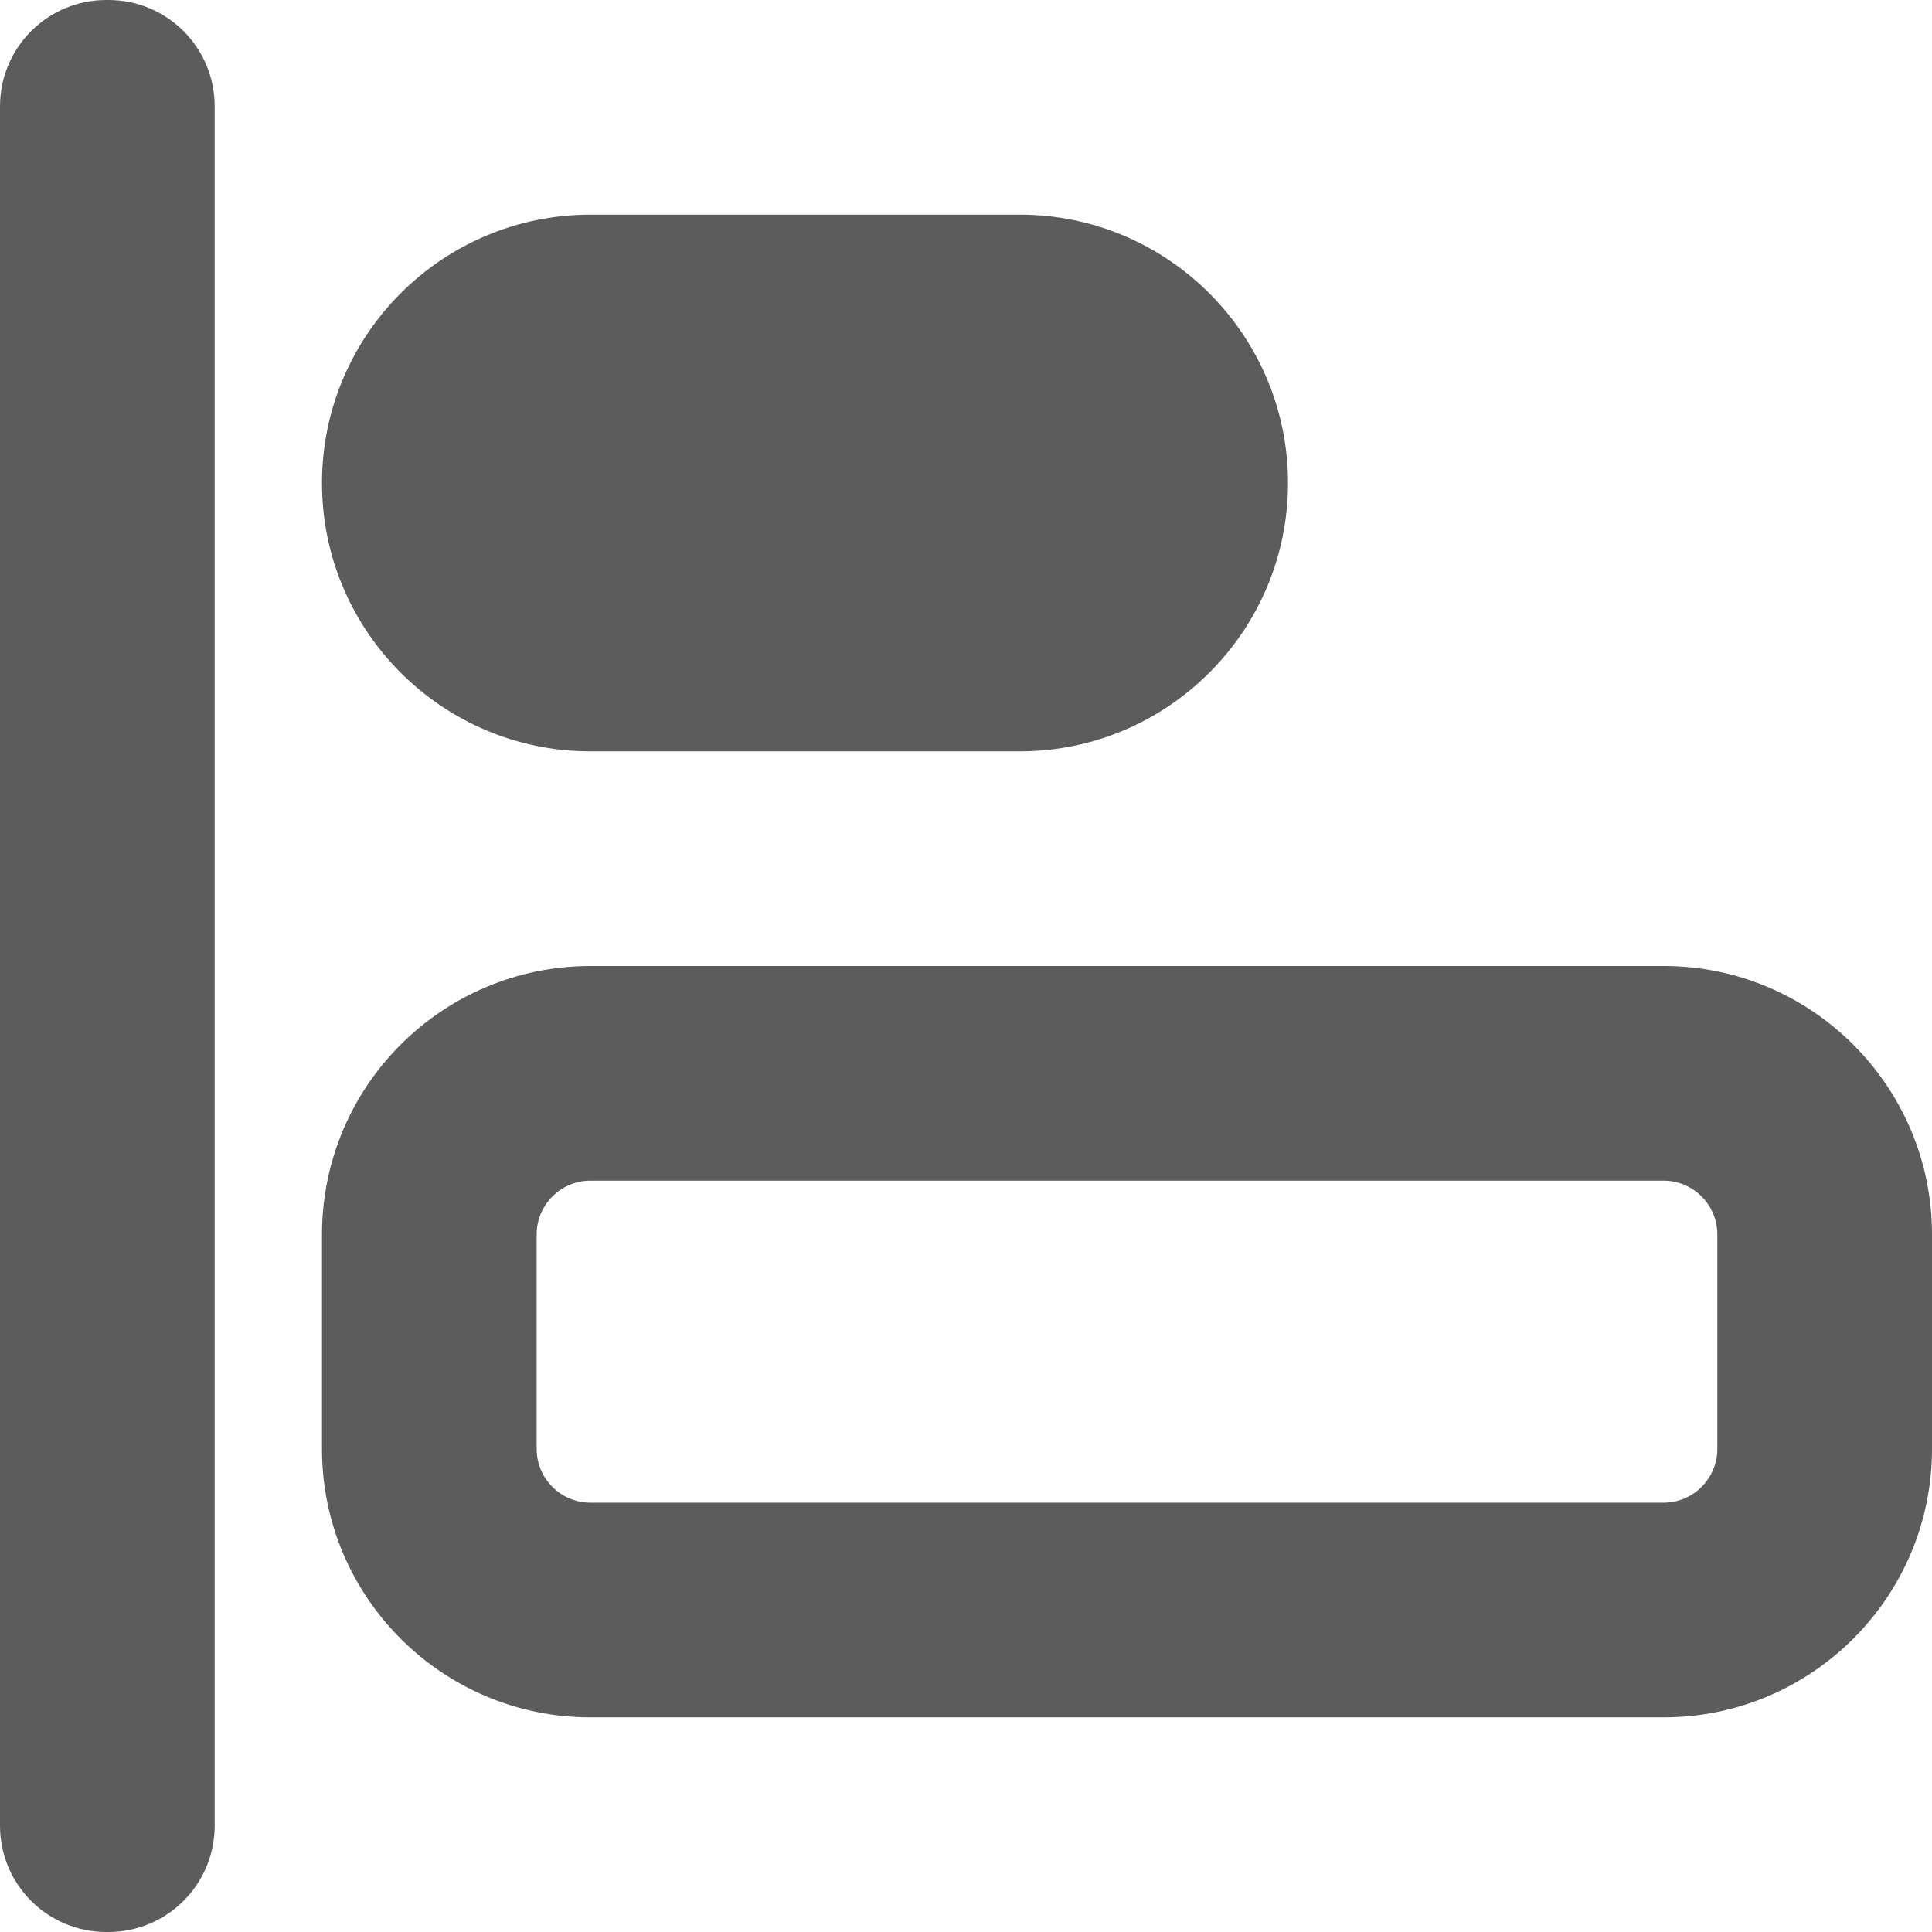
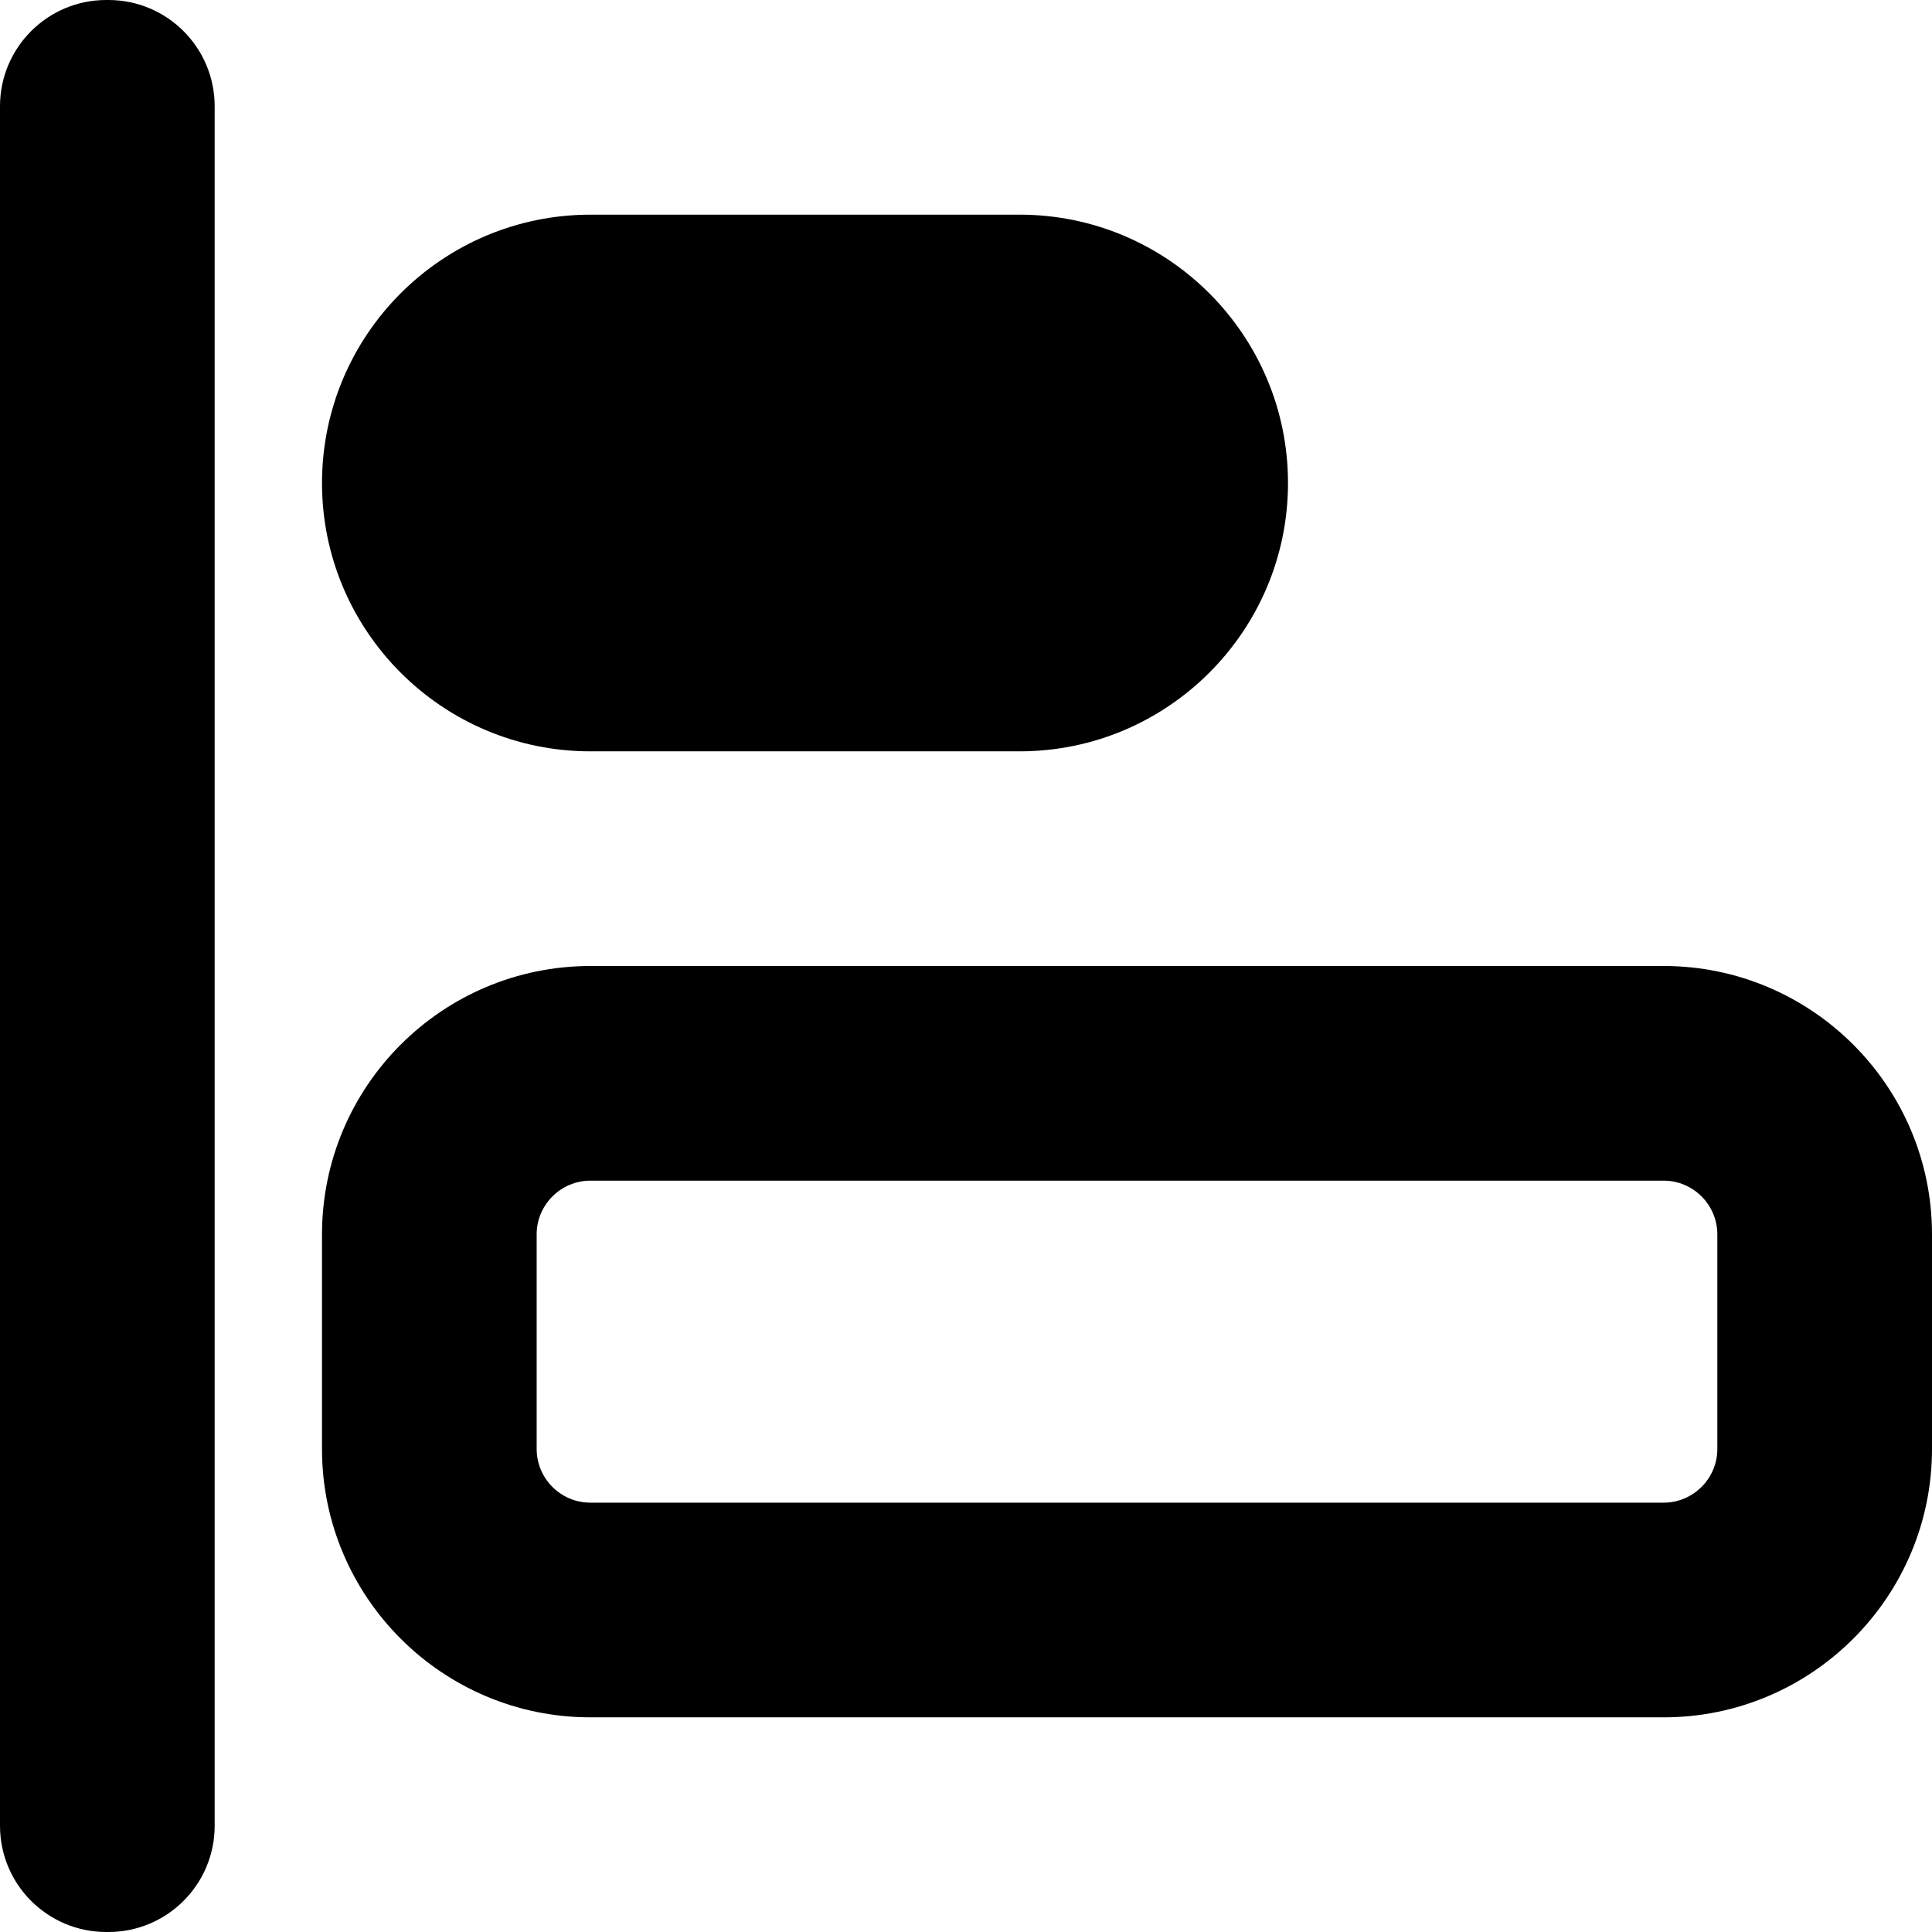
<svg xmlns="http://www.w3.org/2000/svg" width="18" height="18" viewBox="0 0 18 18">
-   <path d="M3 4.5C3 5.879 4.121 7 5.5 7h4C10.879 7 12 5.879 12 4.5S10.879 2 9.5 2h-4A2.502 2.502 0 0 0 3 4.5zM0 2v15.01c0 .547.443.99.99.99h.02a.99.99 0 0 0 .99-.99V2H0zM0 .99V2h2V.99A.99.99 0 0 0 1.01 0H.99A.99.99 0 0 0 0 .99zM15.5 11c.275 0 .5.225.5.5v2c0 .275-.225.5-.5.5h-10a.501.501 0 0 1-.5-.5v-2c0-.275.225-.5.5-.5h10zm0-2h-10A2.502 2.502 0 0 0 3 11.5v2C3 14.879 4.121 16 5.5 16h10c1.378 0 2.5-1.121 2.5-2.5v-2c0-1.379-1.122-2.5-2.5-2.5z" fill="#5C5C5C" />
+   <path d="M3 4.5C3 5.879 4.121 7 5.5 7h4C10.879 7 12 5.879 12 4.5S10.879 2 9.5 2h-4A2.502 2.502 0 0 0 3 4.5zM0 2v15.01c0 .547.443.99.99.99h.02a.99.99 0 0 0 .99-.99V2H0zM0 .99V2h2V.99A.99.99 0 0 0 1.01 0H.99A.99.99 0 0 0 0 .99zM15.5 11c.275 0 .5.225.5.5v2c0 .275-.225.5-.5.5h-10a.501.501 0 0 1-.5-.5v-2c0-.275.225-.5.5-.5h10zm0-2h-10A2.502 2.502 0 0 0 3 11.5v2C3 14.879 4.121 16 5.5 16h10c1.378 0 2.5-1.121 2.5-2.5v-2c0-1.379-1.122-2.5-2.5-2.5z" />
</svg>
